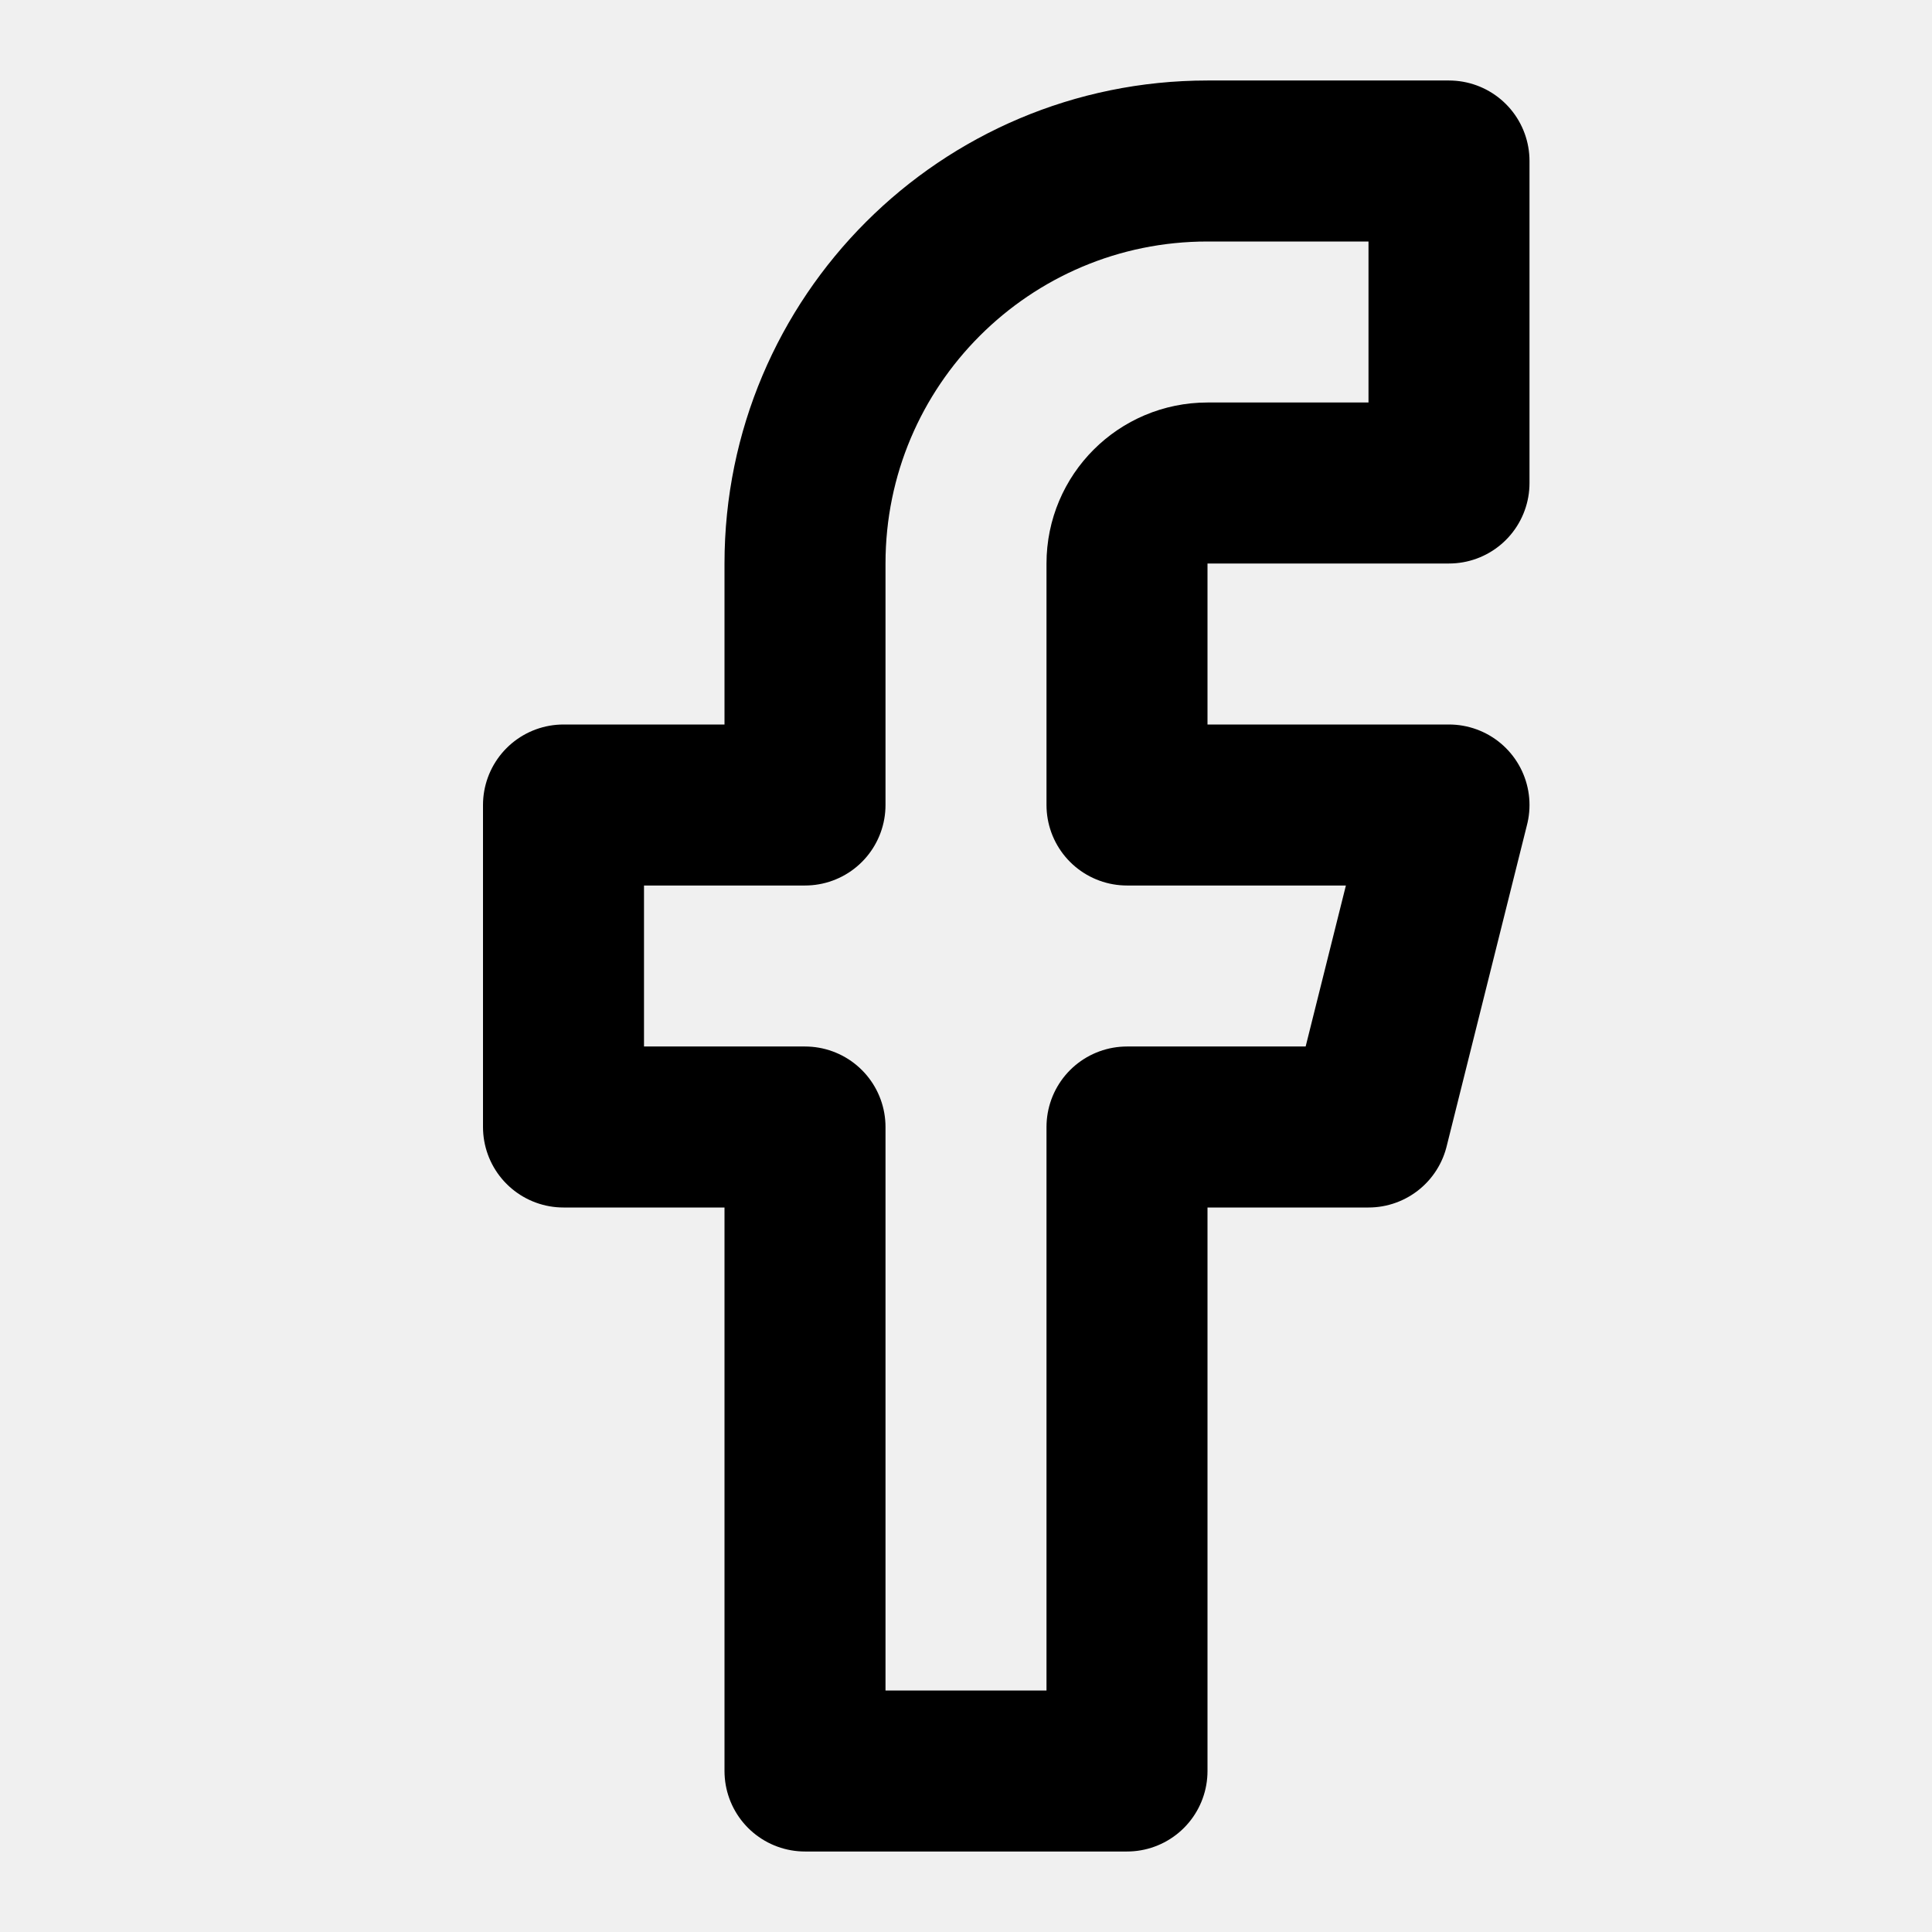
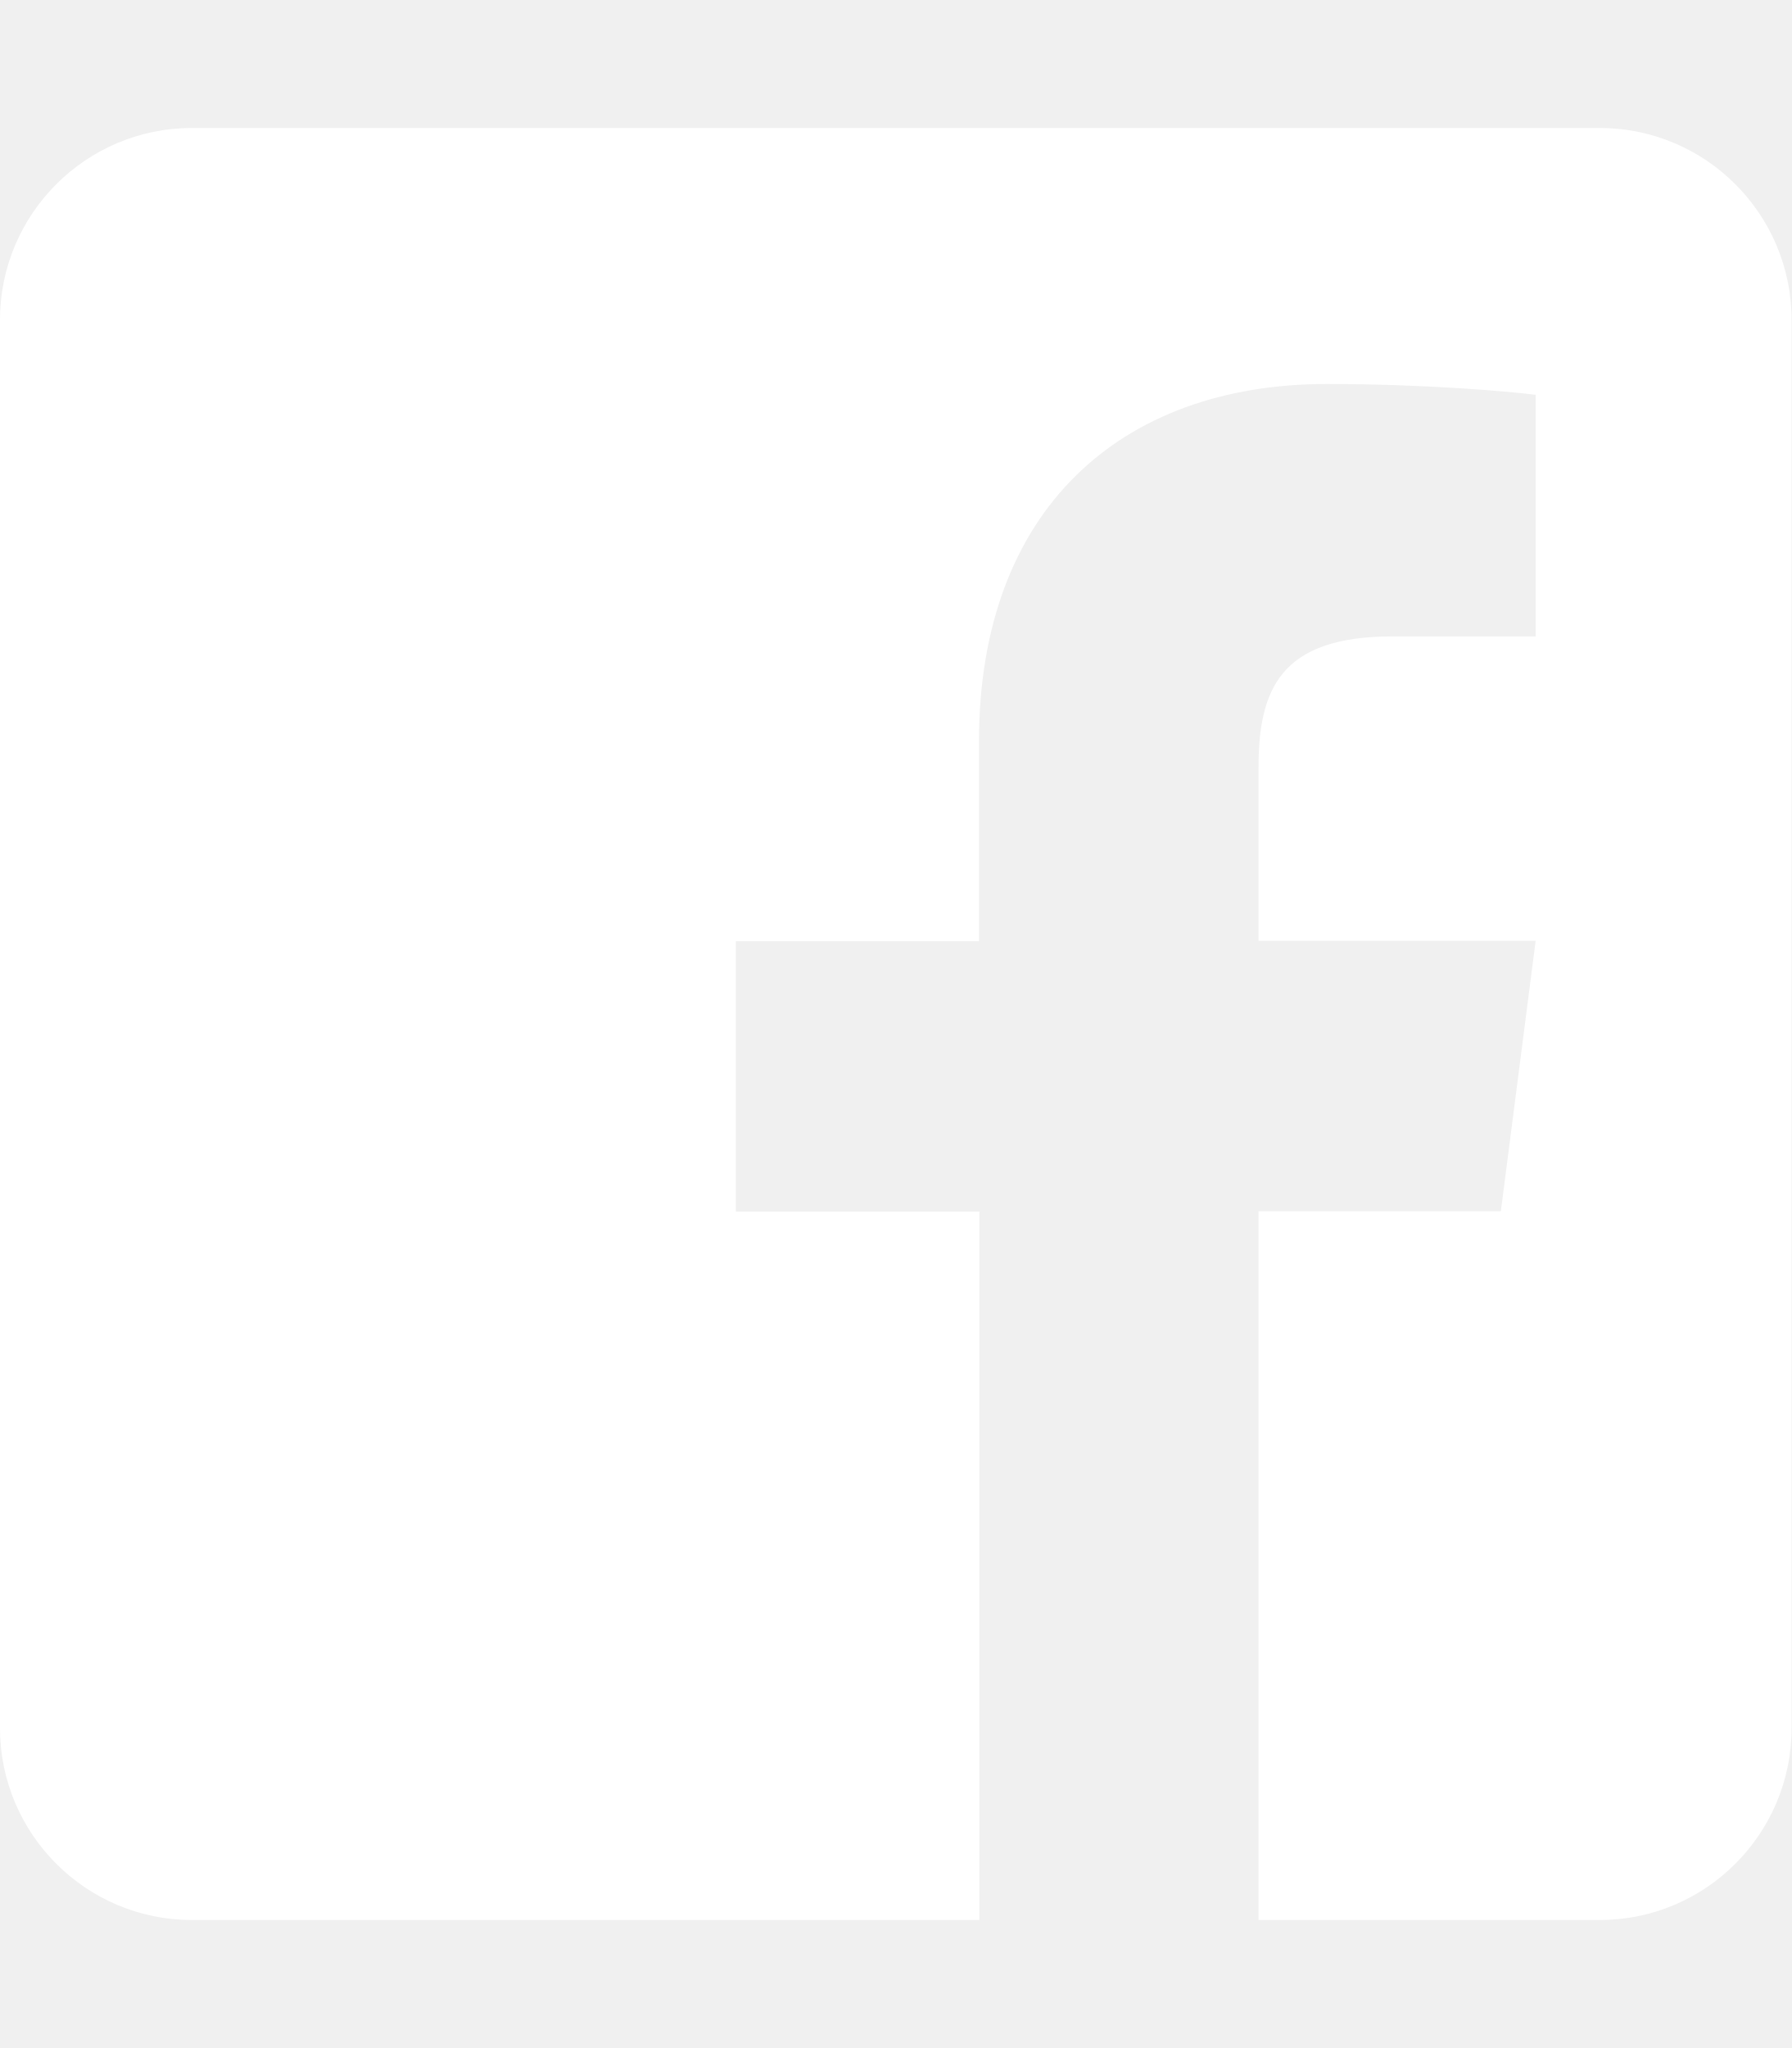
- <svg xmlns="http://www.w3.org/2000/svg" width="24" height="24" viewBox="0 0 24 24" fill="none" stroke="currentColor" stroke-width="2" stroke-linecap="round" stroke-linejoin="round" class="feather feather-facebook">
-   <path d="M18 2h-3a5 5 0 0 0-5 5v3H7v4h3v8h4v-8h3l1-4h-4V7a1 1 0 0 1 1-1h3z" />
+ <svg xmlns="http://www.w3.org/2000/svg" viewBox="0 0 448 512">
+   <path fill="#ffffff" d="M448 80v352c0 26.5-21.5 48-48 48h-85.3V302.8h60.6l8.7-67.6h-69.3V192c0-19.6 5.4-32.9 33.5-32.9H384V98.7c-6.2-.8-27.4-2.7-52.2-2.7-51.6 0-87 31.5-87 89.4v49.9H184v67.6h60.9V480H48c-26.5 0-48-21.5-48-48V80c0-26.5 21.5-48 48-48h352c26.5 0 48 21.5 48 48z" />
</svg>
